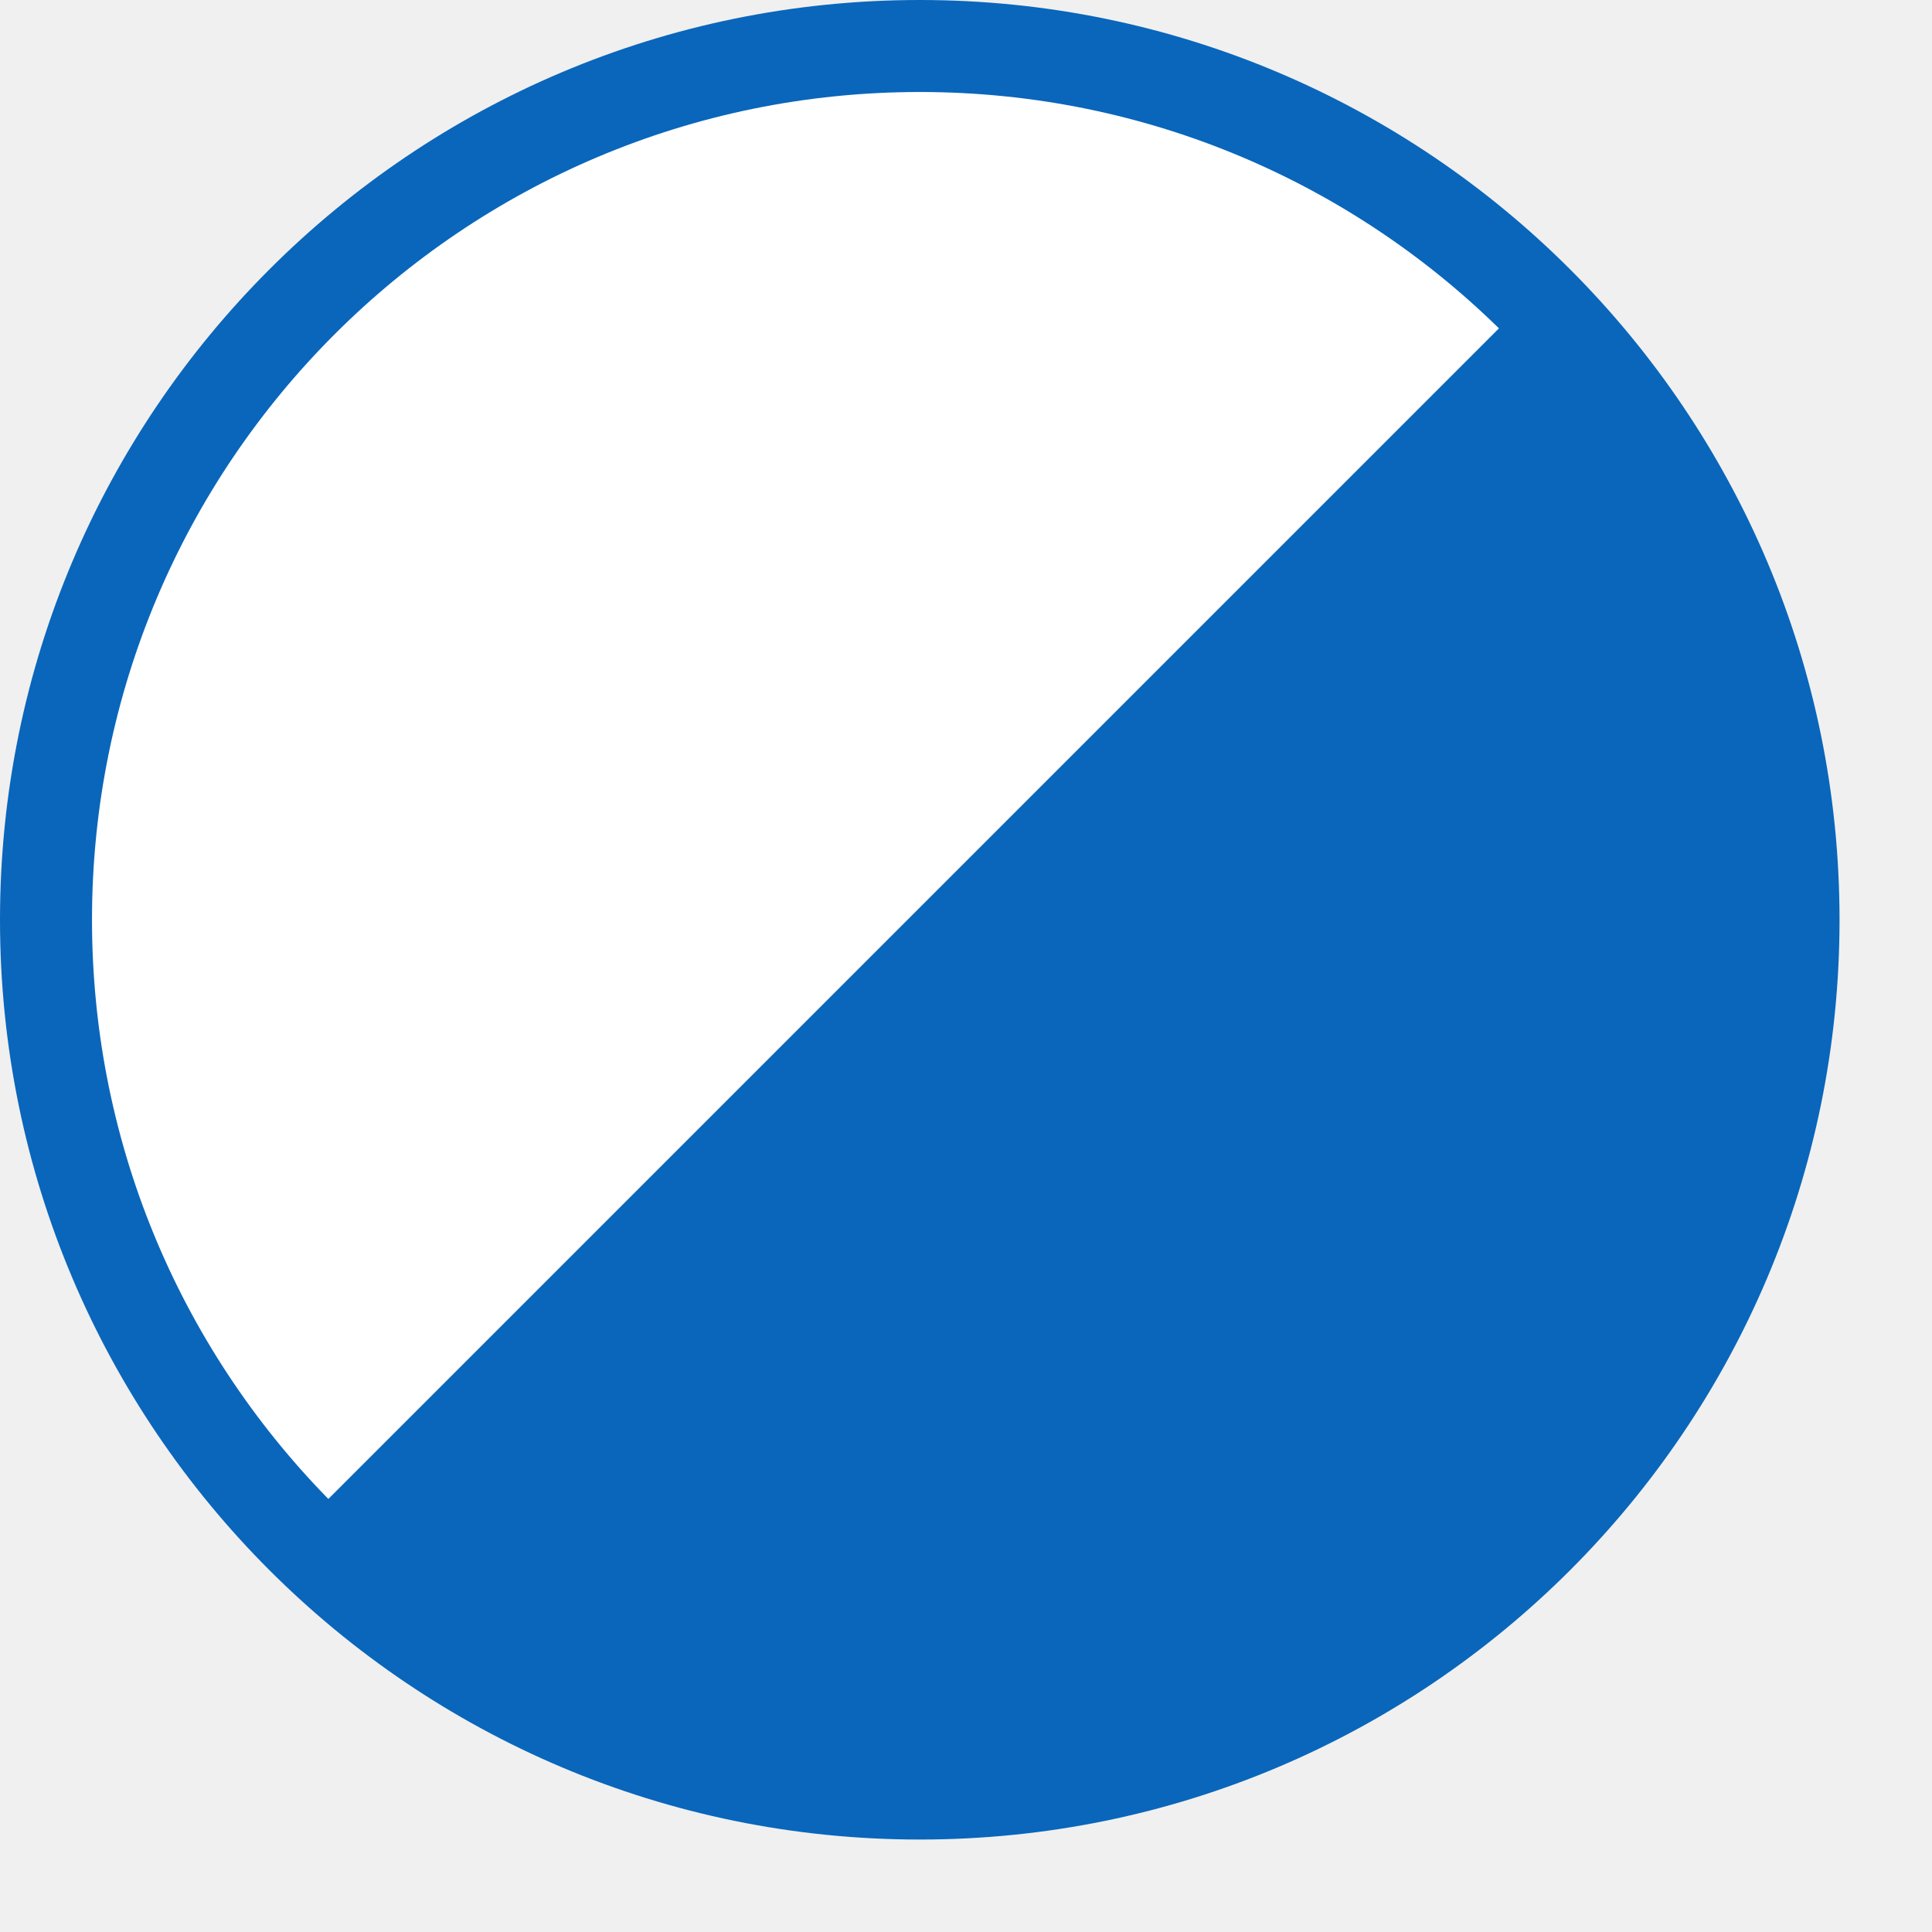
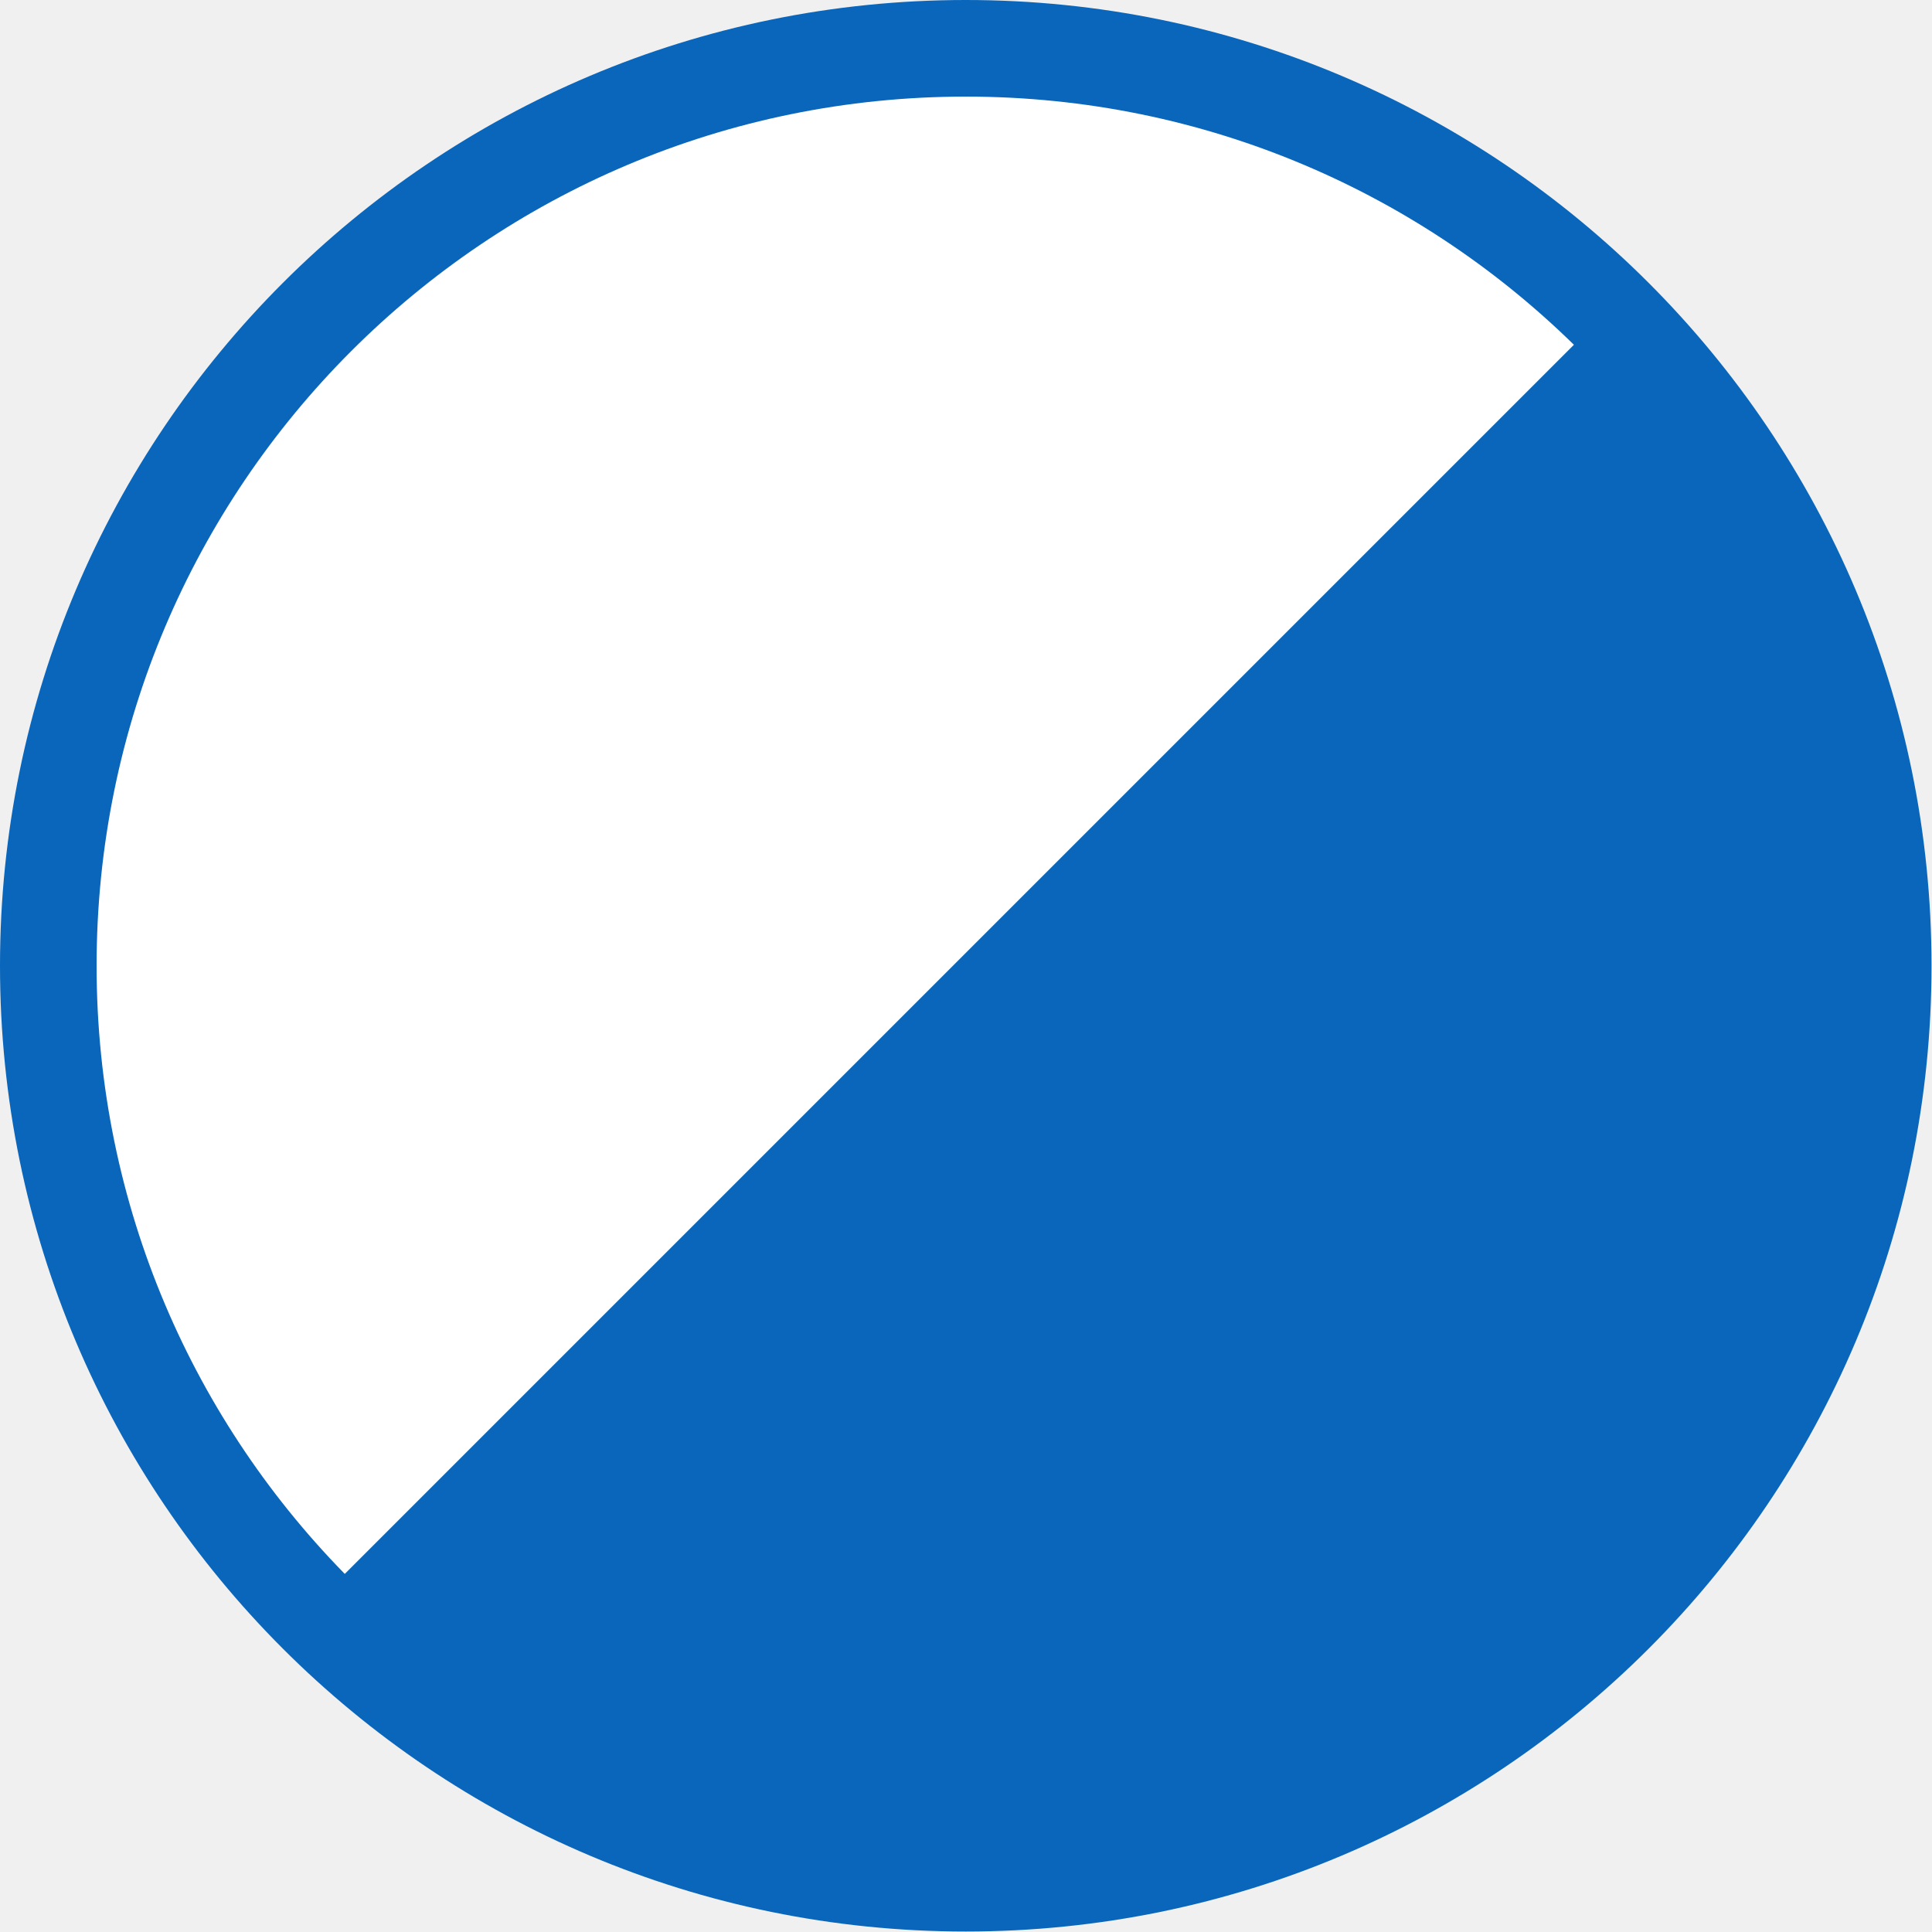
- <svg xmlns="http://www.w3.org/2000/svg" width="20" height="20" viewBox="0 0 21 21" fill="none">
+ <svg xmlns="http://www.w3.org/2000/svg" width="20" height="20" viewBox="0 0 20 20" fill="none">
  <g clip-path="url(#clip0_27_41)">
    <path d="M9.998 19.995C15.519 19.995 19.995 15.519 19.995 9.998C19.995 4.476 15.519 0 9.998 0C4.476 0 0 4.476 0 9.998C0 15.519 4.476 19.995 9.998 19.995Z" fill="#0966BB" />
    <mask id="mask0_27_41" style="mask-type:alpha" maskUnits="userSpaceOnUse" x="0" y="0" width="19" height="19">
      <path d="M9.998 18.995C14.967 18.995 18.995 14.967 18.995 9.998C18.995 5.028 14.967 1 9.998 1C5.028 1 1 5.028 1 9.998C1 14.967 5.028 18.995 9.998 18.995Z" fill="#0068B1" />
    </mask>
    <g mask="url(#mask0_27_41)">
      <path d="M17.086 2.776L9.845 -4.466L-4.384 9.764L2.857 17.005L17.086 2.776Z" fill="white" />
    </g>
  </g>
  <defs>
    <clipPath id="clip0_27_41">
      <rect width="19.995" height="19.995" fill="white" />
    </clipPath>
  </defs>
</svg>
